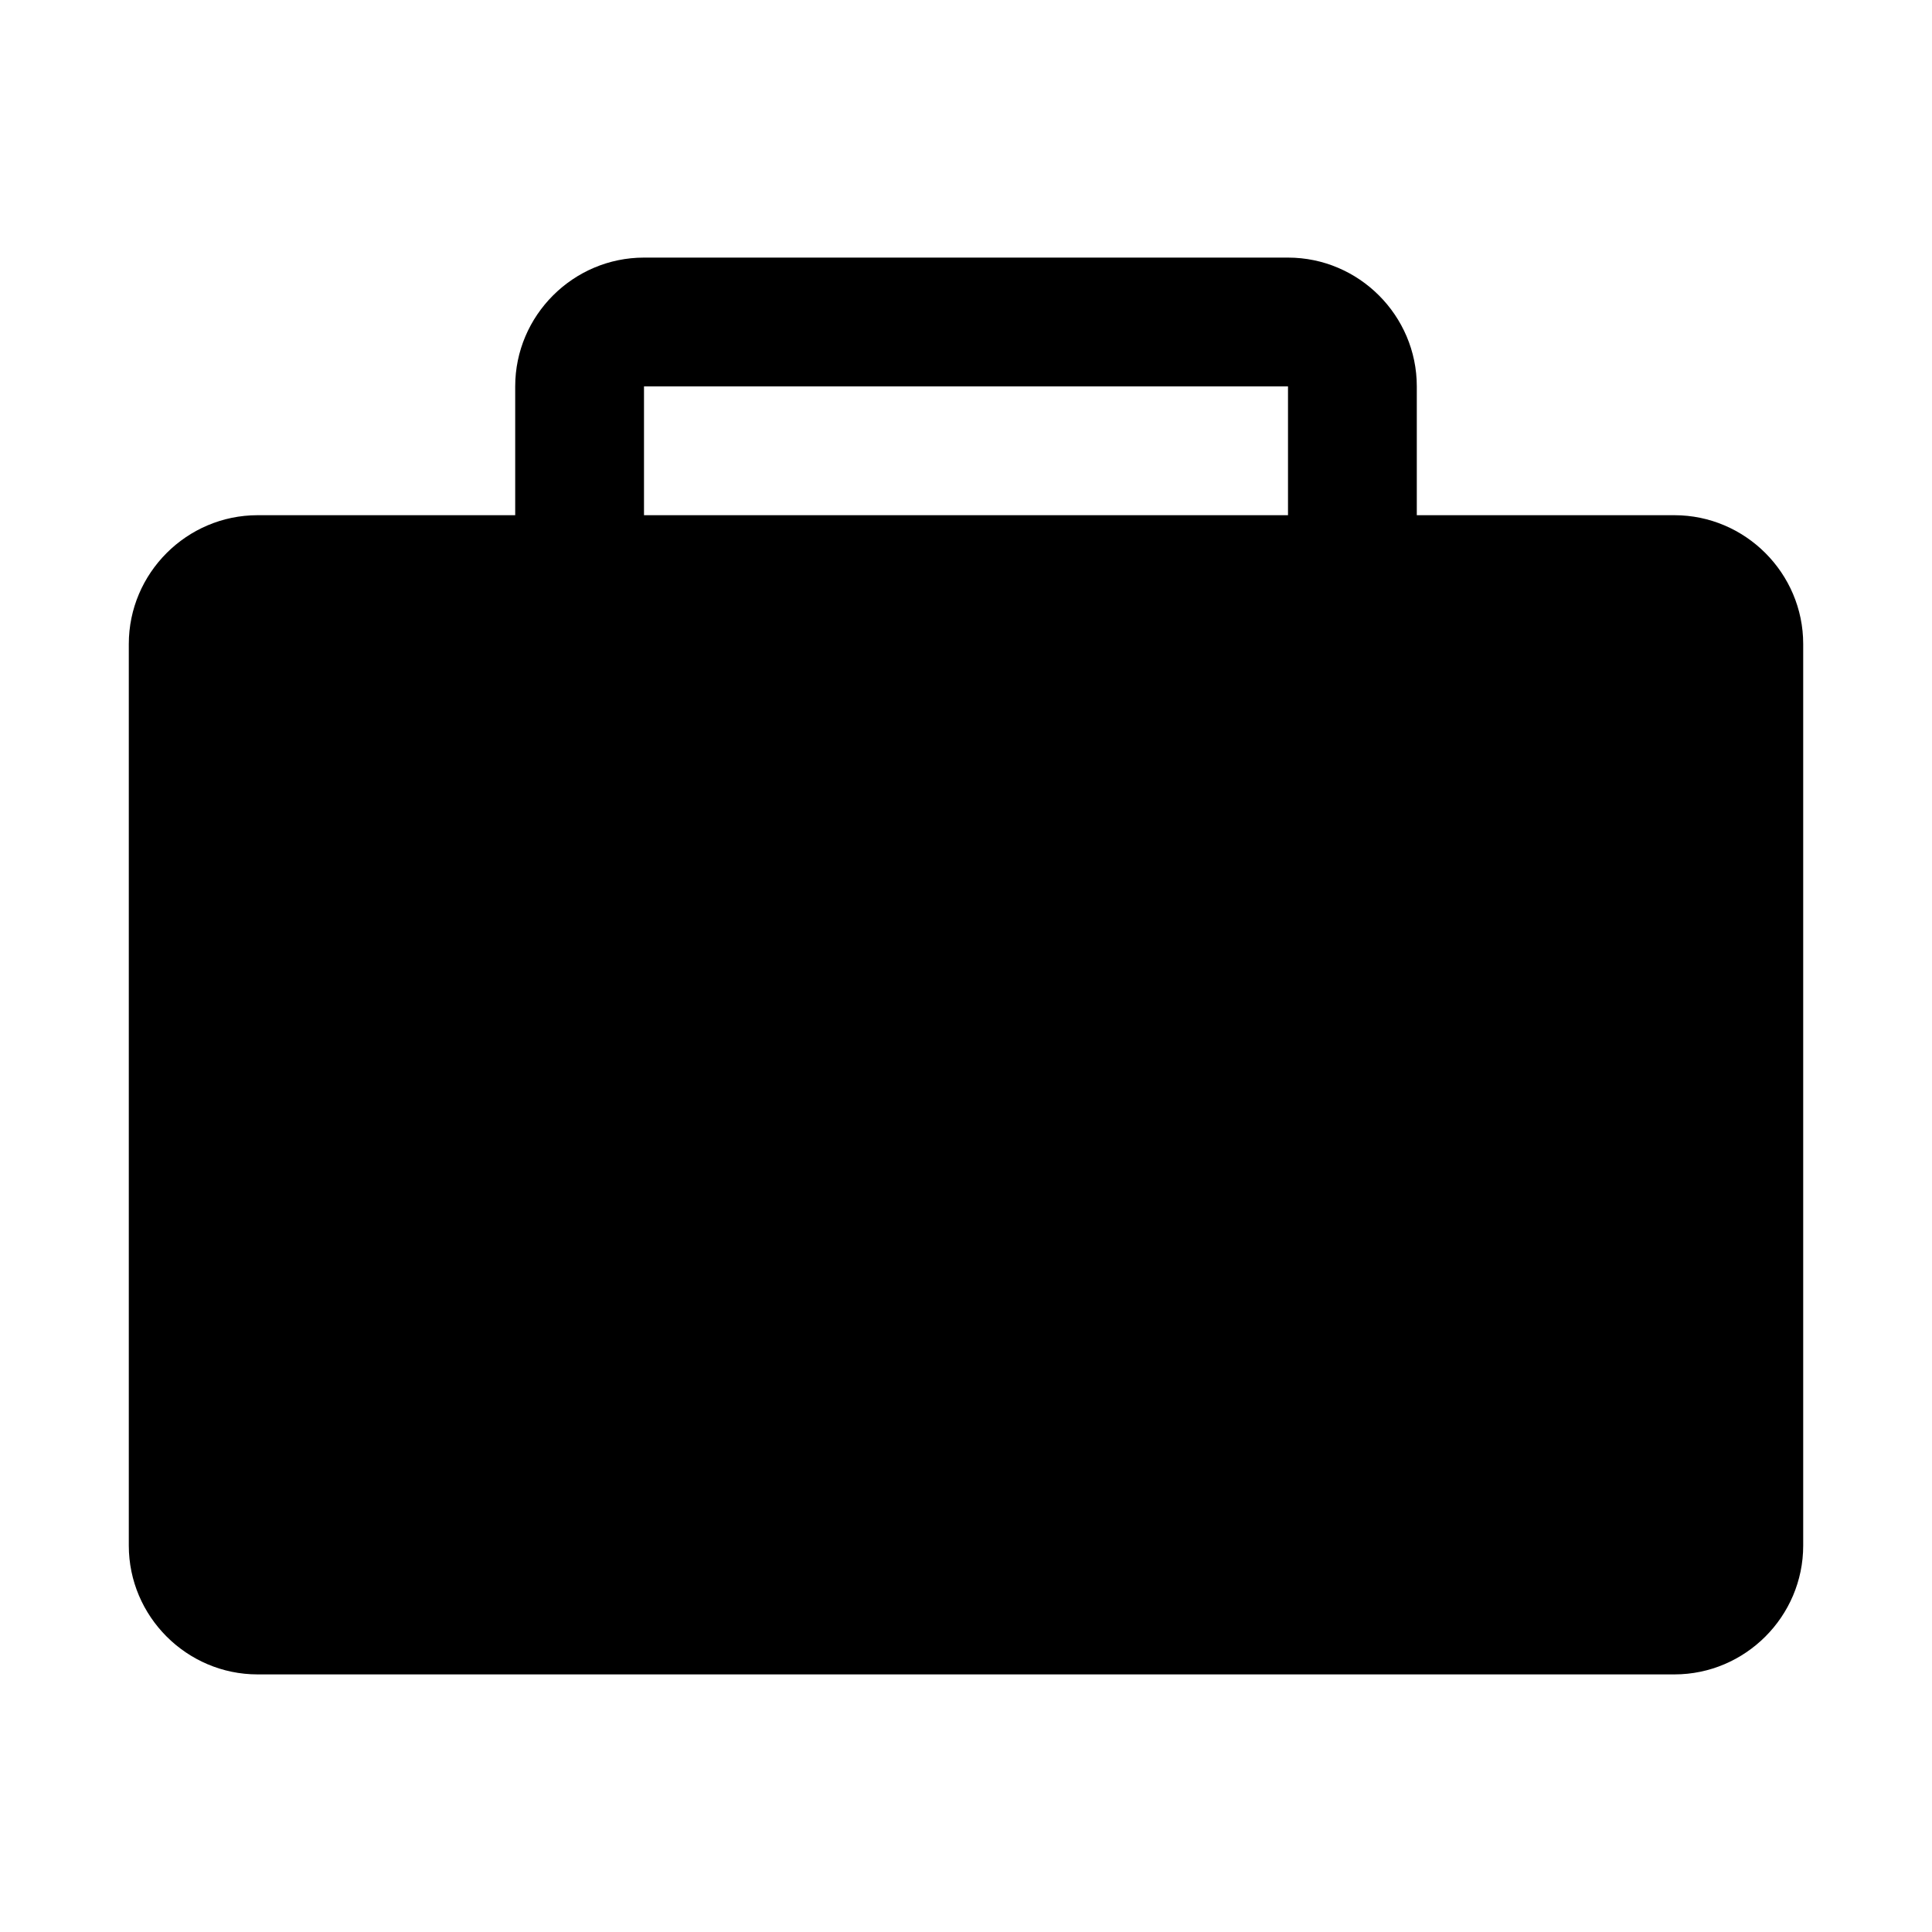
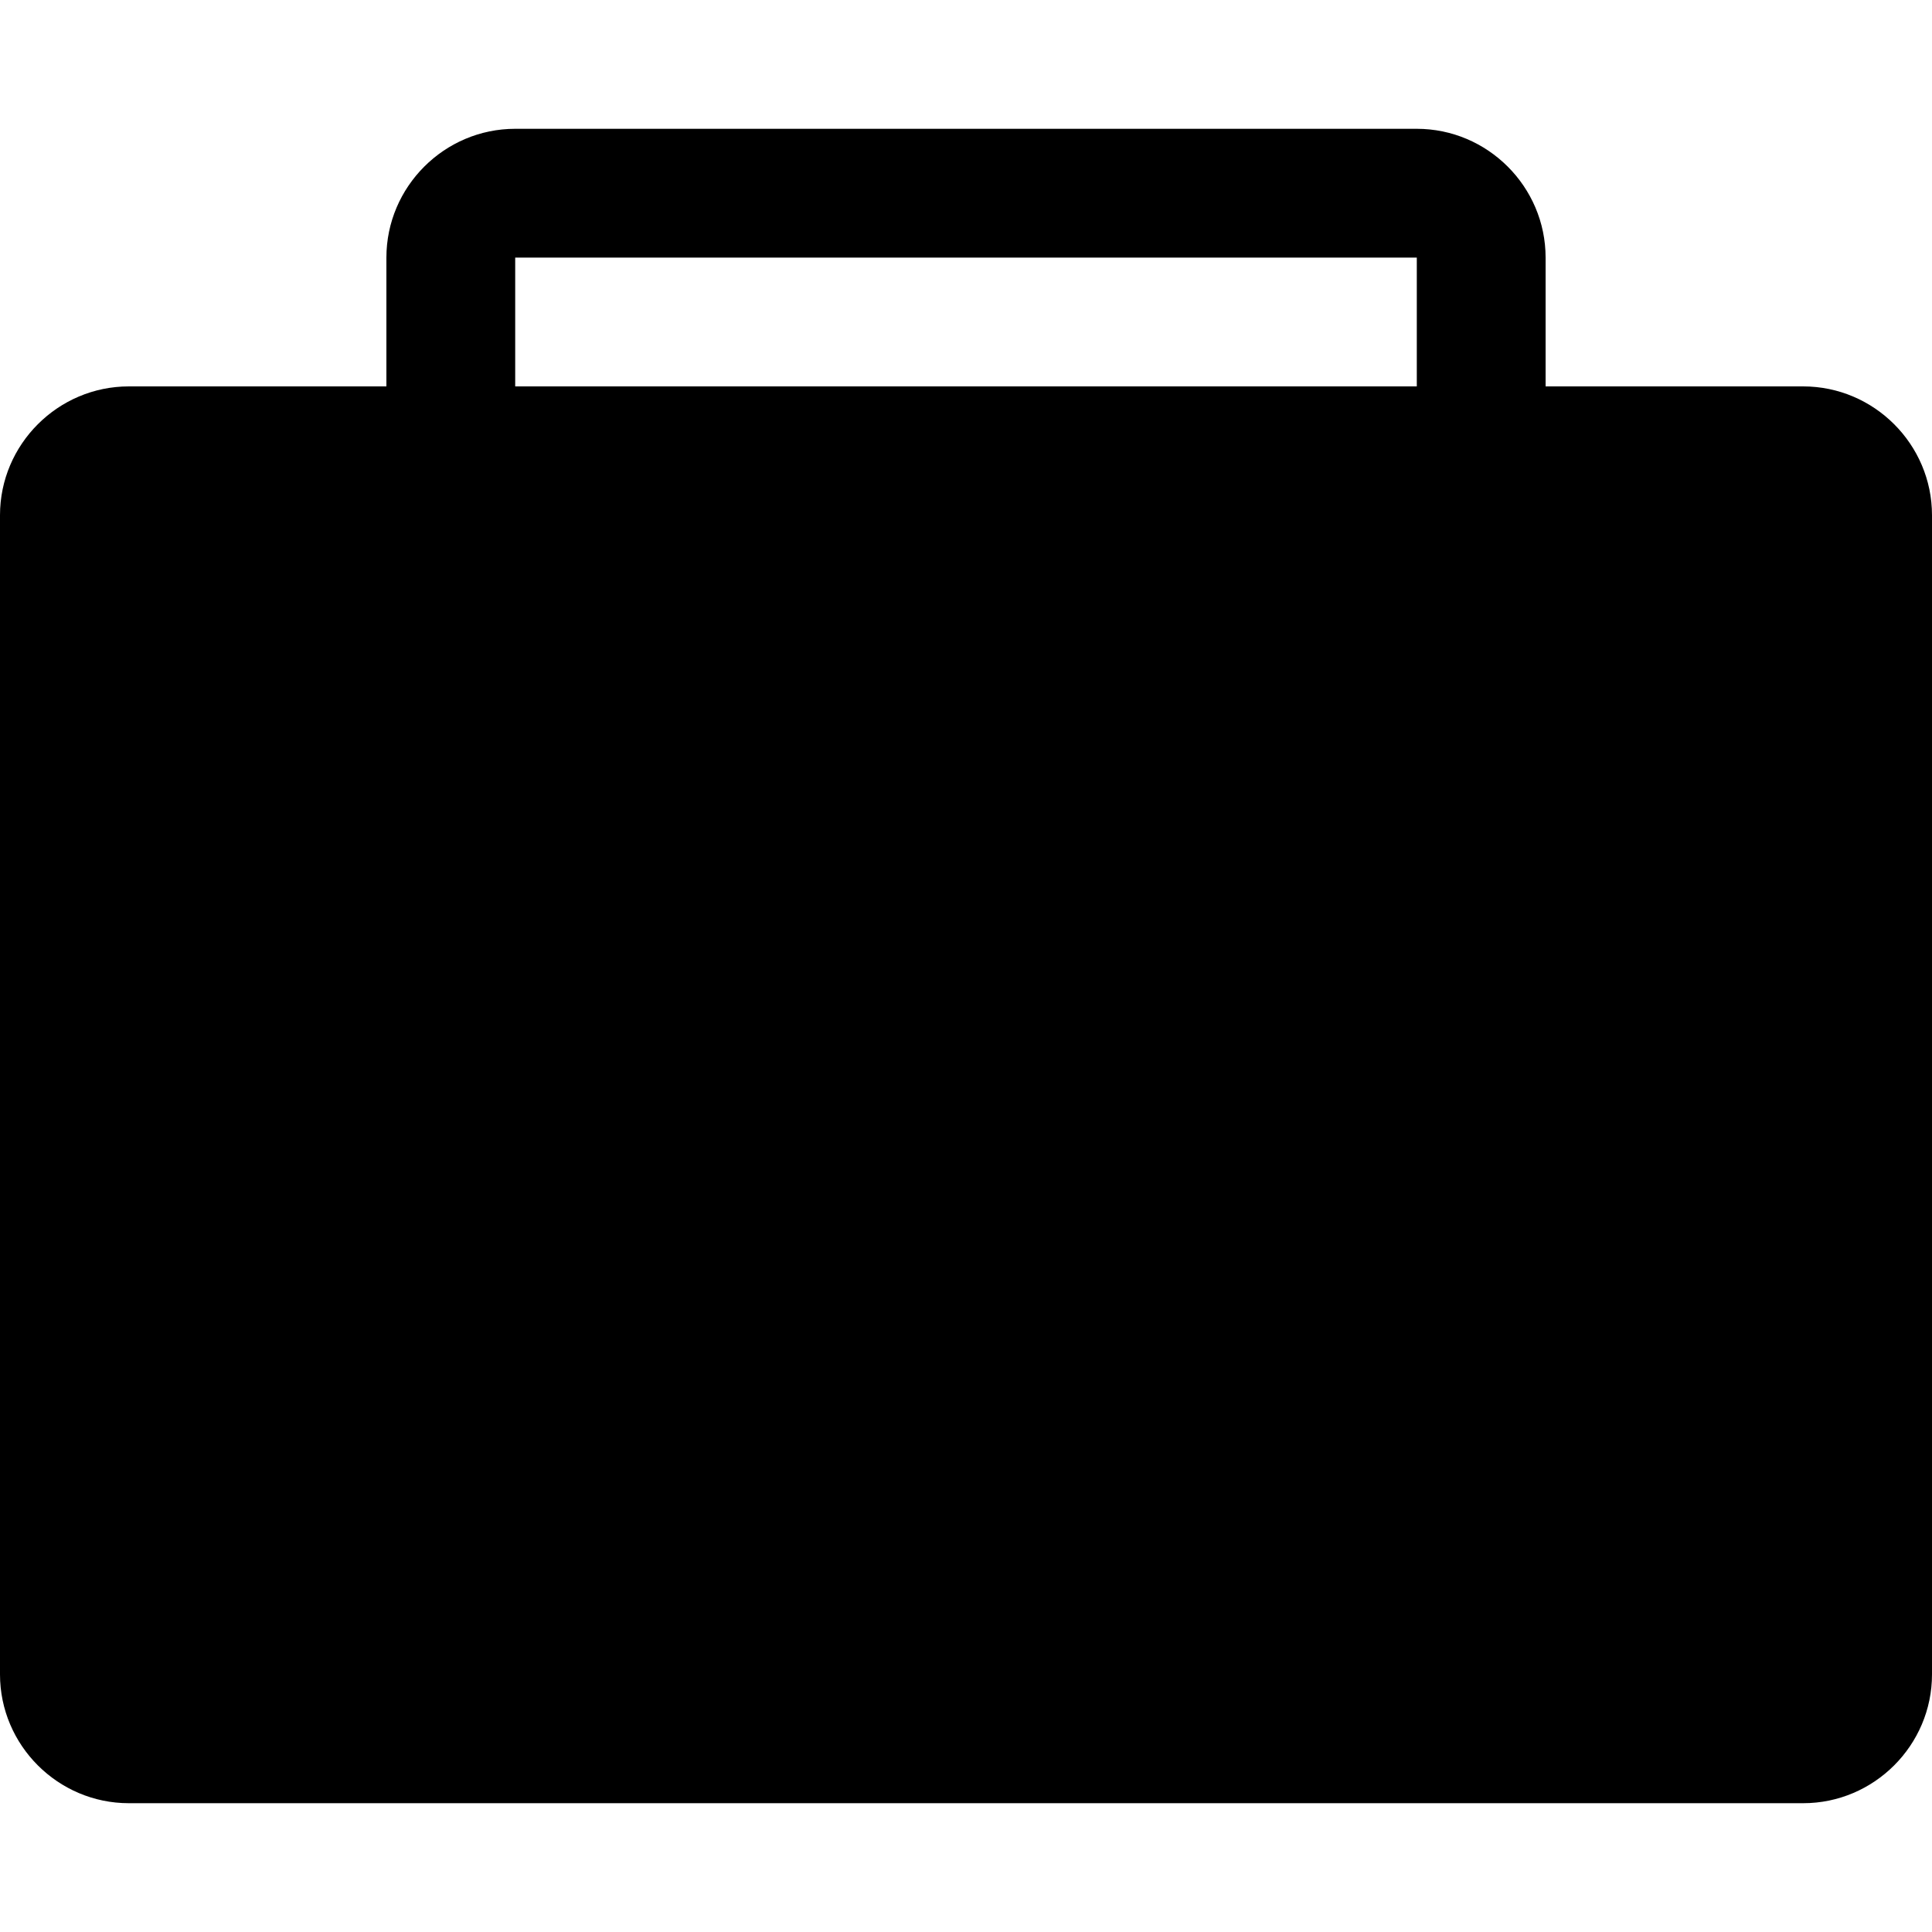
<svg xmlns="http://www.w3.org/2000/svg" viewBox="0 0 15 15">
-   <path d="M5 4L10 4L10 3L5 3L5 4ZM4 4L4 3C4 2.45 4.45 2 5 2L10 2C10.55 2 11 2.45 11 3L11 4L13 4C13.55 4 14 4.45 14 5L14 12C14 12.55 13.55 13 13 13L2 13C1.45 13 1 12.55 1 12L1 5C1 4.45 1.45 4 2 4L4 4Z" />
+   <path d="M11 1C11.55 1 12 1.45 12 2L12 3L14 3C14.55 3 15 3.45 15 4L15 13C15 13.55 14.55 14 14 14L1 14C0.45 14 0 13.55 0 13L0 4C0 3.45 0.45 3 1 3L3 3L3 2C3 1.45 3.45 1 4 1L11 1ZM11 2L4 2L4 3L11 3L11 2Z" />
</svg>
